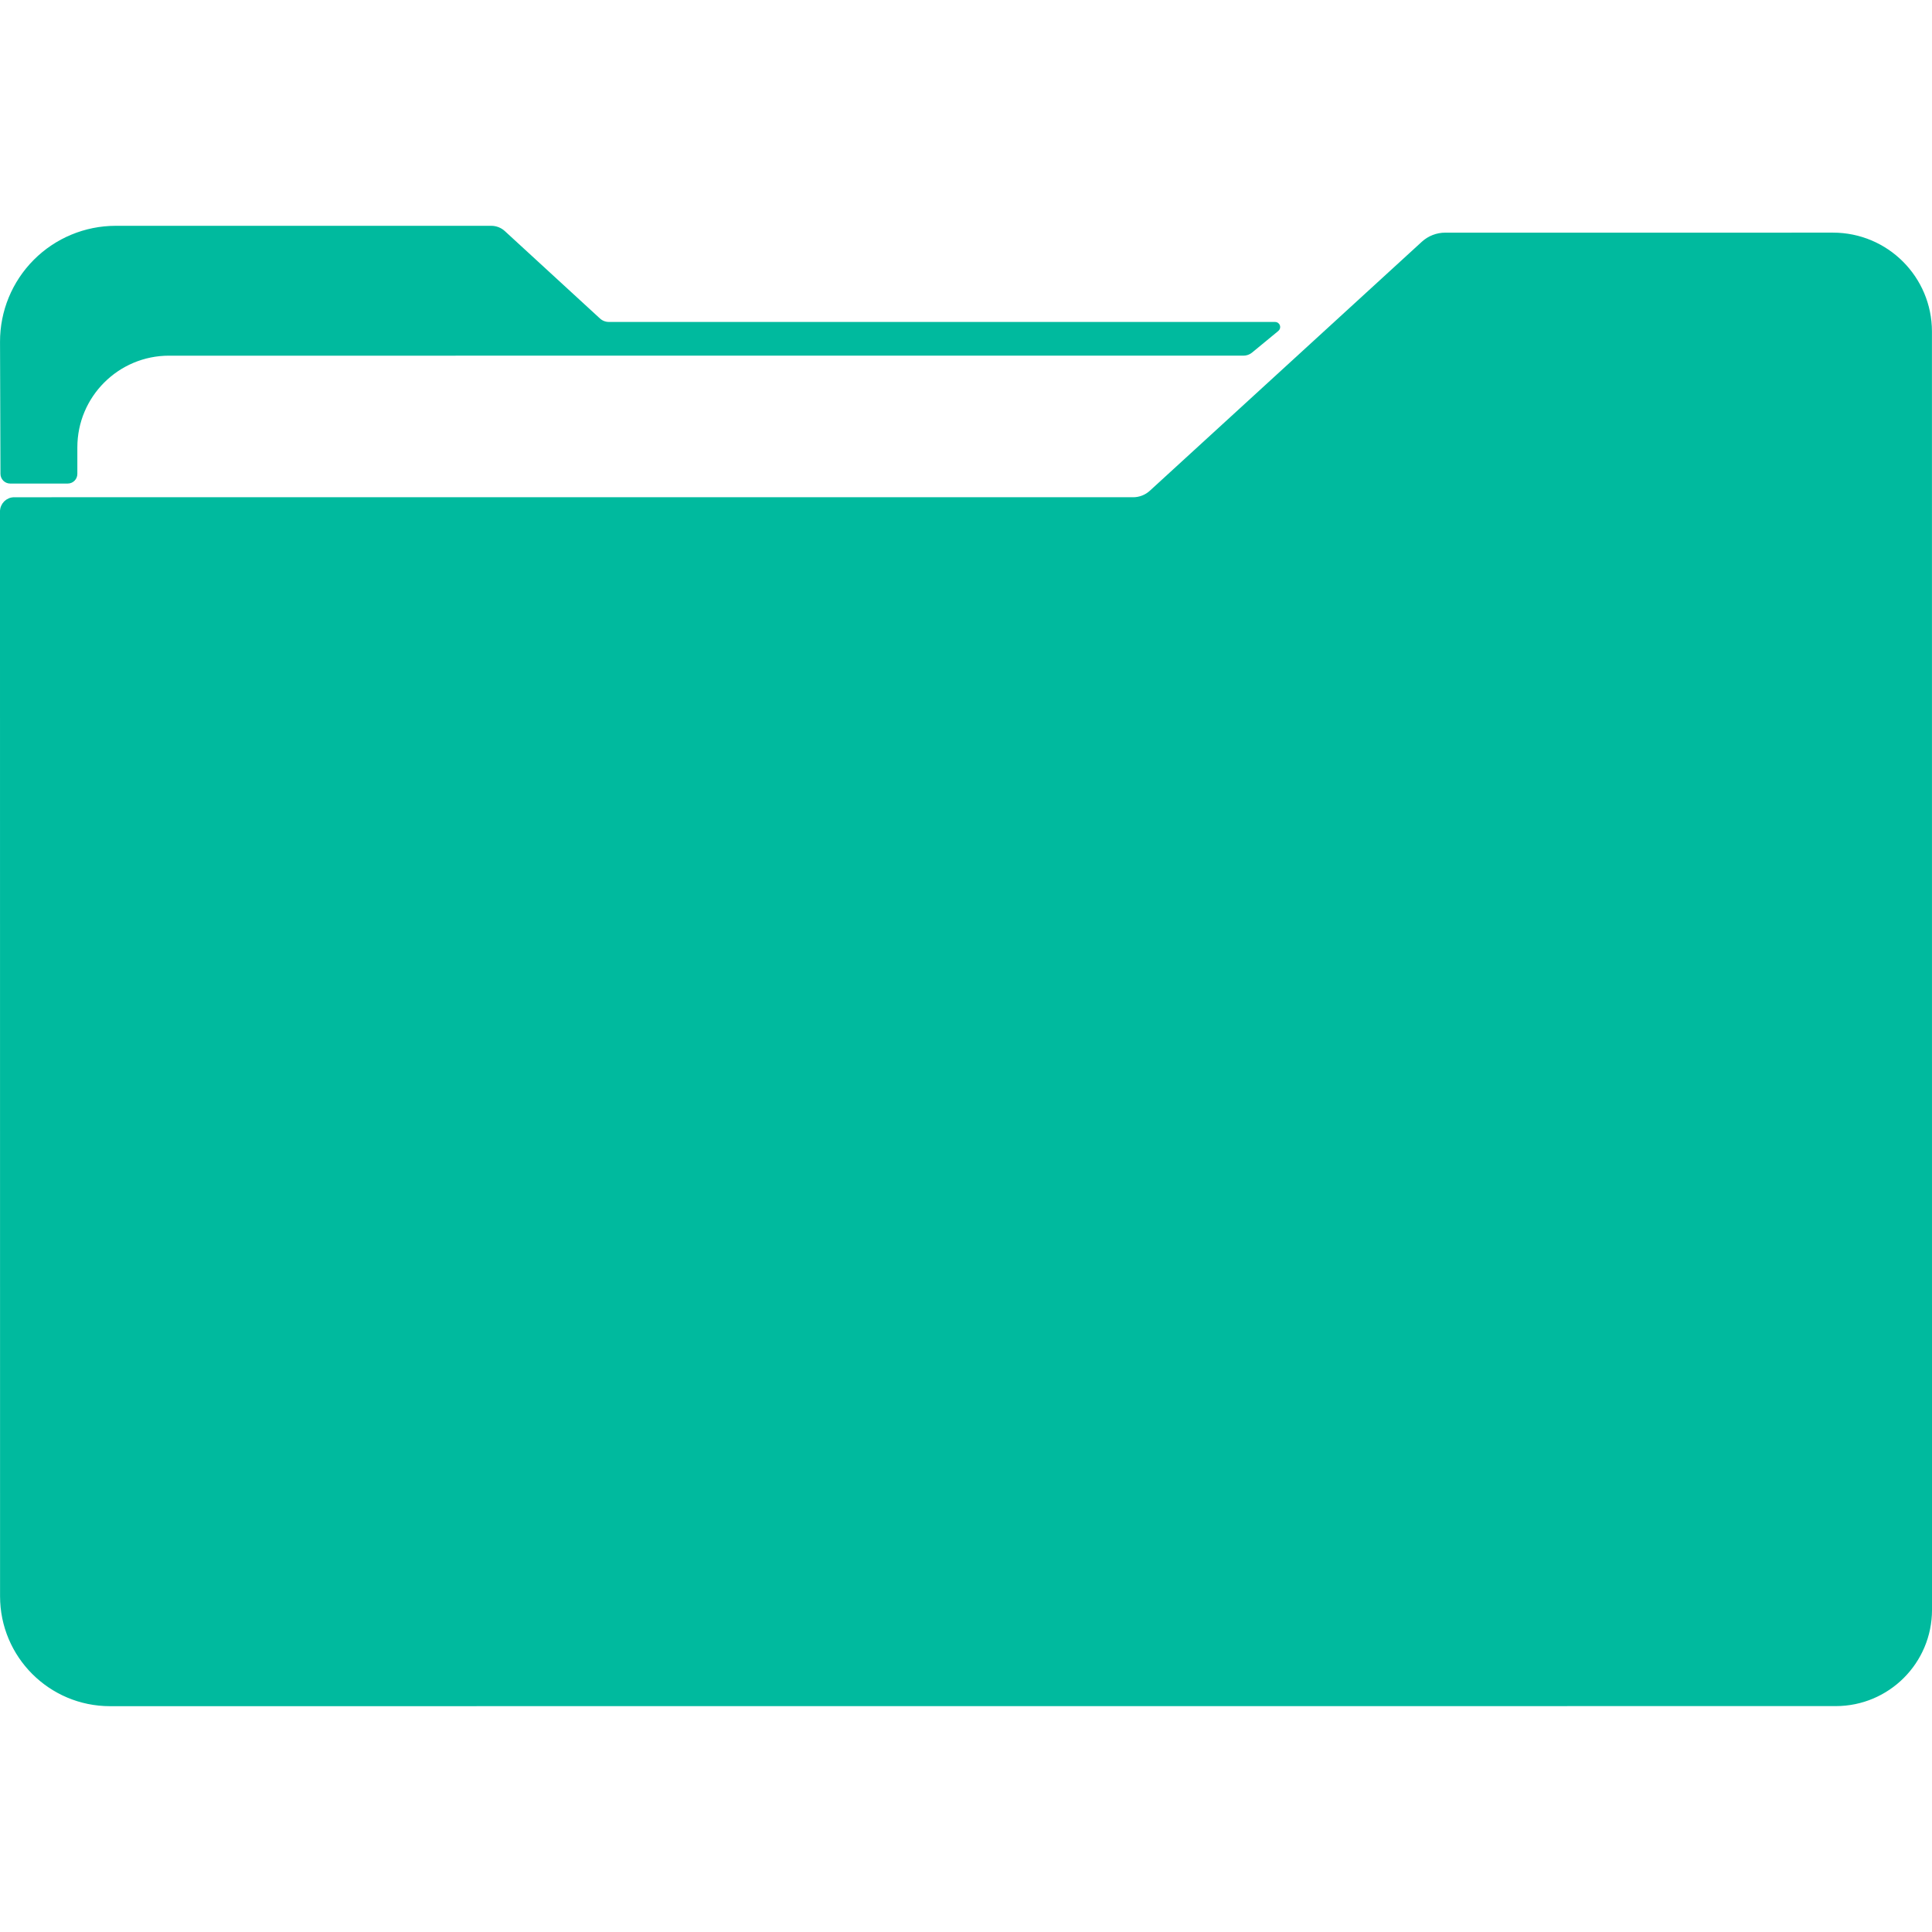
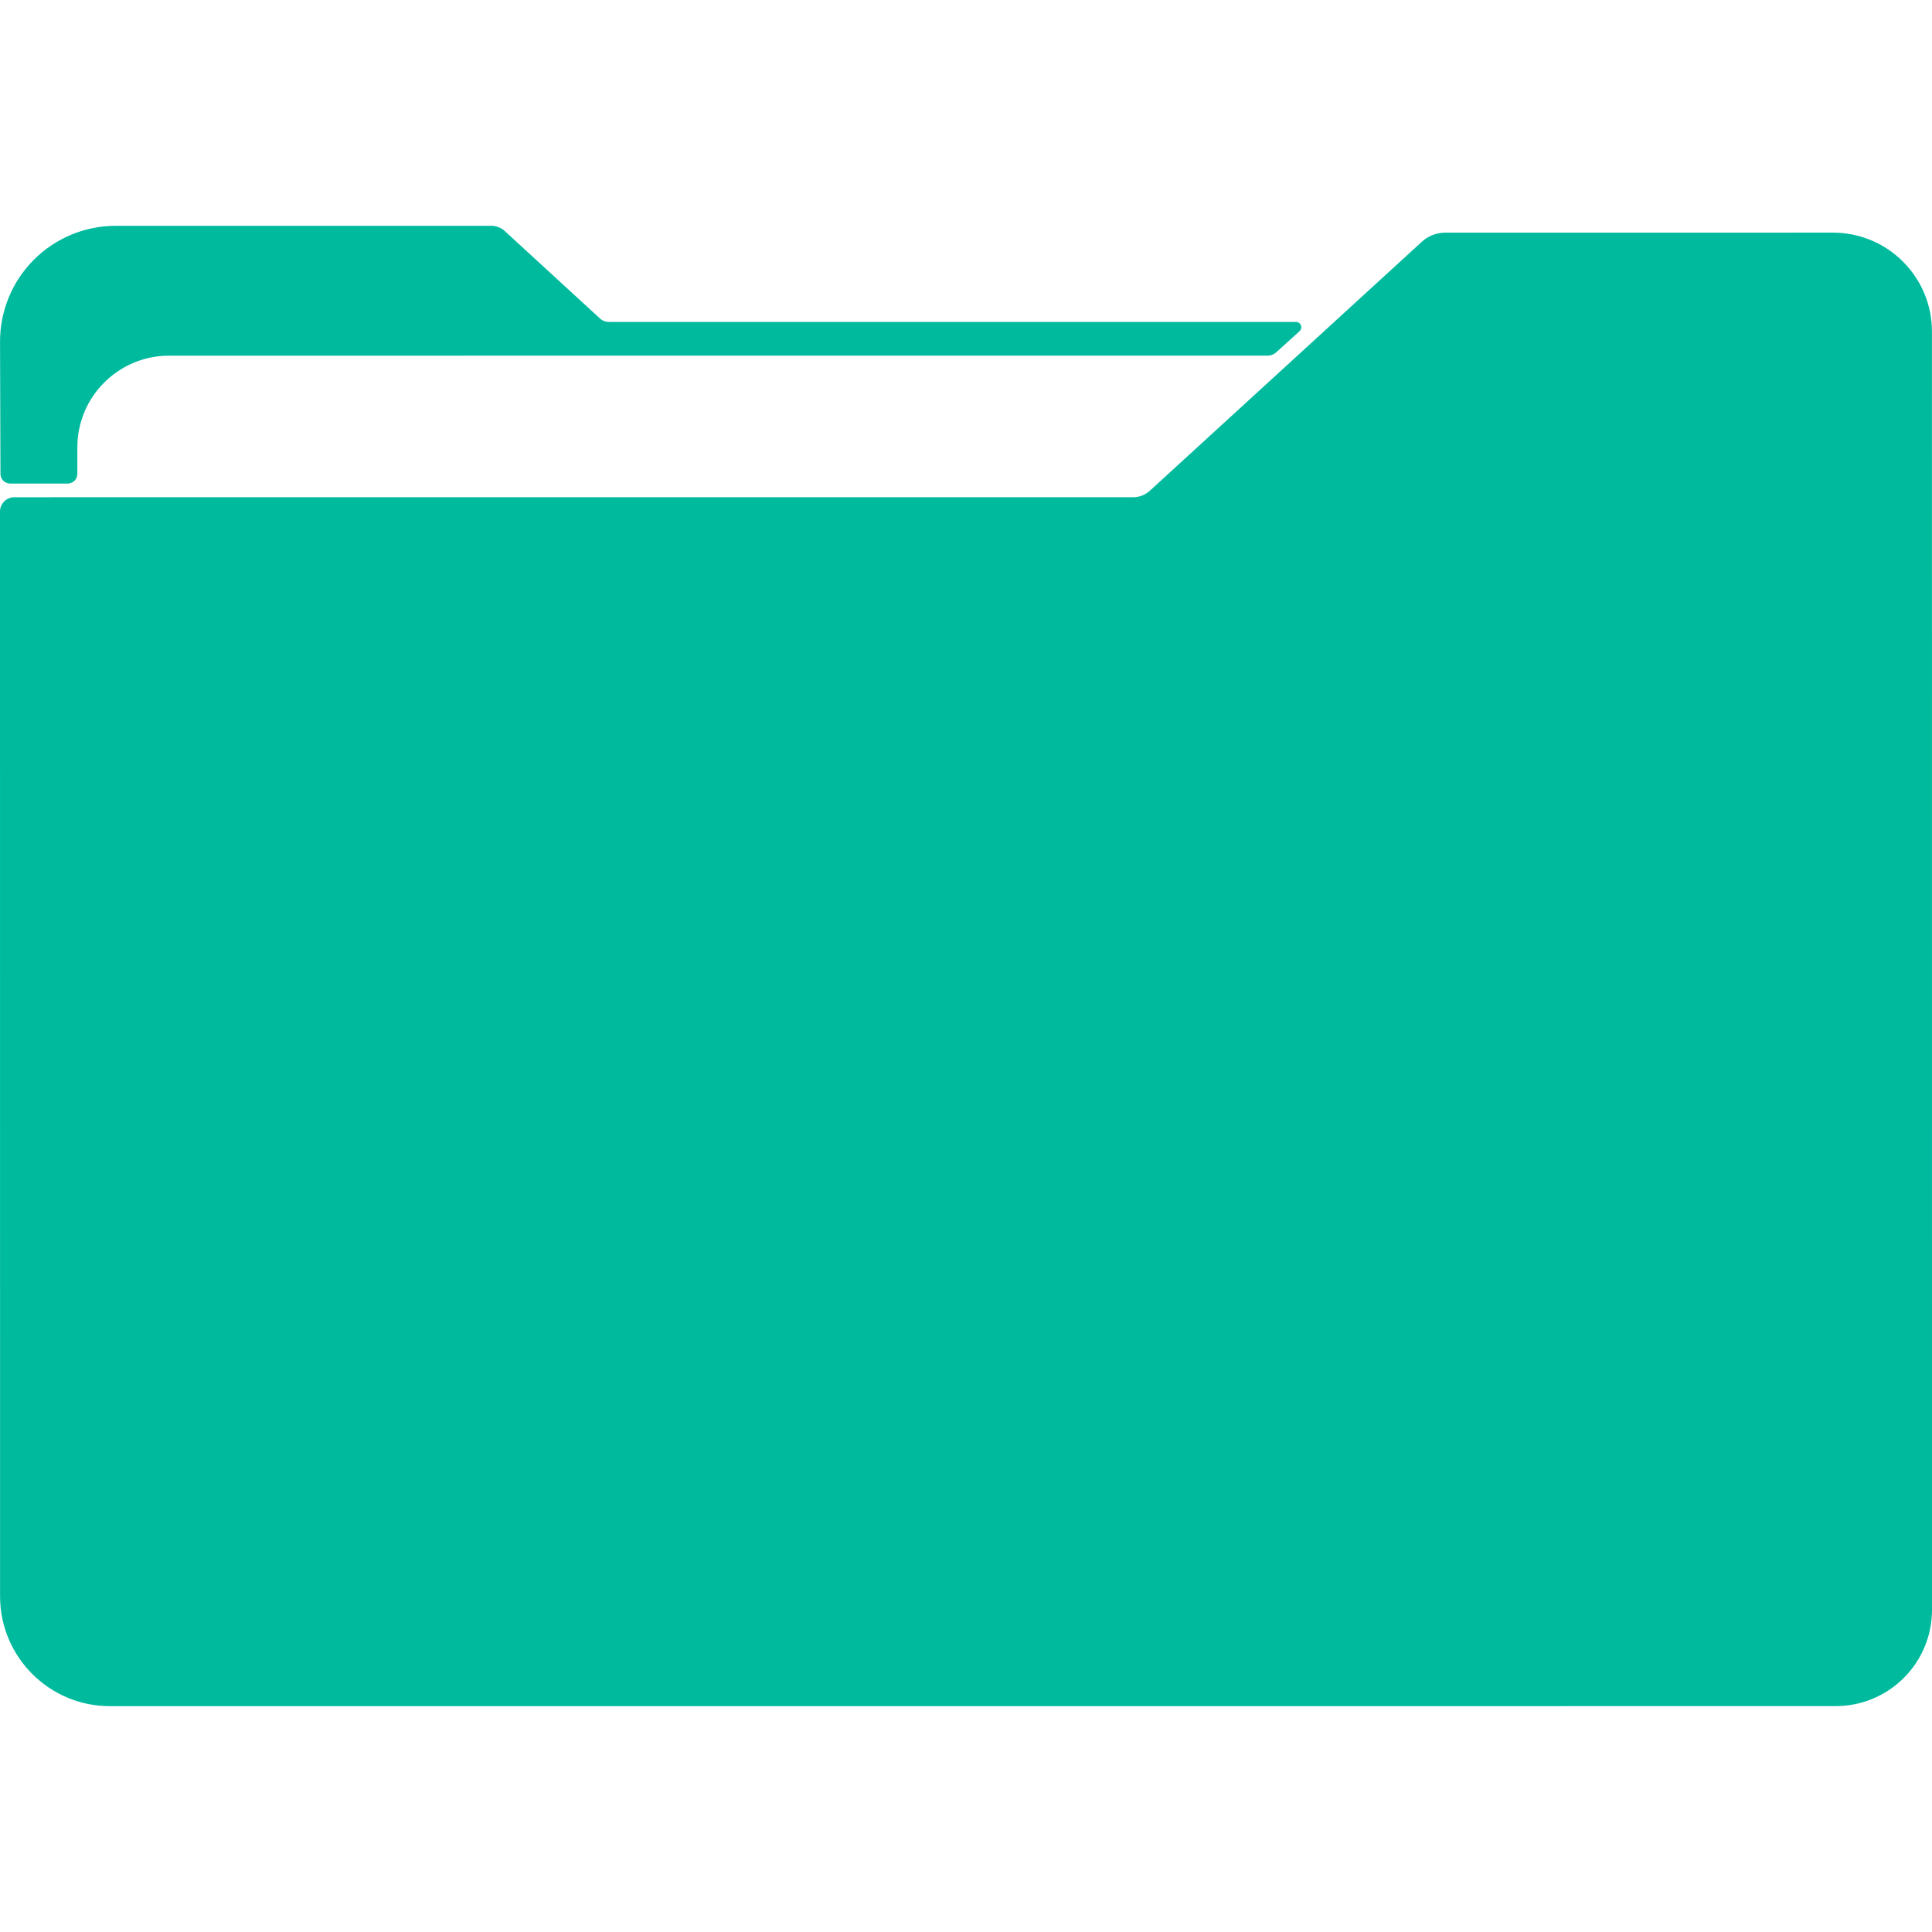
<svg xmlns="http://www.w3.org/2000/svg" width="120.014mm" height="120.014mm" viewBox="0 0 120.014 120.014" version="1.1" id="svg5">
  <defs id="defs2">
    </defs>
  <g id="layer1" transform="translate(-39.6608,-81.79081)">
    <g id="g12864" transform="translate(8.0109164e-6,14.02748)">
      <path style="fill:#00ba9e;fill-opacity:1;stroke:#00ba9e;stroke-width:0.265px;stroke-linecap:butt;stroke-linejoin:miter;stroke-opacity:1" d="m 39.793,99.535 0.004,67.385 a 6.697,6.697 44.997 0 0 6.697,6.697 l 107.203,-0.005 a 5.846,5.846 134.997 0 0 5.846,-5.846 l -0.004,-79.406 a 6.013,6.013 44.997 0 0 -6.014,-6.013 l -24.086,0.001 a 2.021,2.021 158.763 0 0 -1.365,0.53 l -16.899,15.469 a 1.665,1.665 158.765 0 1 -1.125,0.437 l -69.506,3.08e-4 a 0.75,0.75 134.998 0 0 -0.75,0.75 z" id="back-section" />
-       <path style="fill:#00ba9e;fill-opacity:1;stroke:#00ba9e;stroke-width:0.265px;stroke-linecap:butt;stroke-linejoin:miter;stroke-opacity:1" d="m 39.822,97.2 -0.027,-8.199 A 7.055,7.055 134.906 0 1 46.85,81.923 l 23.33,3.2e-4 a 1.109,1.109 21.286 0 1 0.75,0.292 l 5.911,5.43 a 0.946,0.946 21.286 0 0 0.64,0.249 l 41.387,3.8e-5 a 0.183,0.183 70.263 0 1 0.117,0.325 l -1.632,1.344 a 0.705,0.705 160.262 0 1 -0.448,0.161 l -66.741,2.4e-4 a 5.831,5.831 135 0 0 -5.831,5.83 l -2.3e-5,1.649 a 0.465,0.465 135.001 0 1 -0.465,0.465 l -3.575,-6.7e-5 a 0.471,0.471 44.906 0 1 -0.471,-0.47 z" id="front-section" />
+       <path style="fill:#00ba9e;fill-opacity:1;stroke:#00ba9e;stroke-width:0.265px;stroke-linecap:butt;stroke-linejoin:miter;stroke-opacity:1" d="m 39.822,97.2 -0.027,-8.199 A 7.055,7.055 134.906 0 1 46.85,81.923 l 23.33,3.2e-4 a 1.109,1.109 21.286 0 1 0.75,0.292 l 5.911,5.43 a 0.946,0.946 21.286 0 0 0.64,0.249 l 42.688,3.8e-5 a 0.197,0.197 68.927 0 1 0.132,0.343 l -1.456,1.317 a 0.656,0.656 158.927 0 1 -0.44,0.17 l -68.241,2.4e-4 a 5.831,5.831 135 0 0 -5.831,5.83 l -2.3e-5,1.649 a 0.465,0.465 135.001 0 1 -0.465,0.465 l -3.575,-6.7e-5 a 0.471,0.471 44.906 0 1 -0.471,-0.47 z" id="front-section" />
    </g>
  </g>
</svg>
